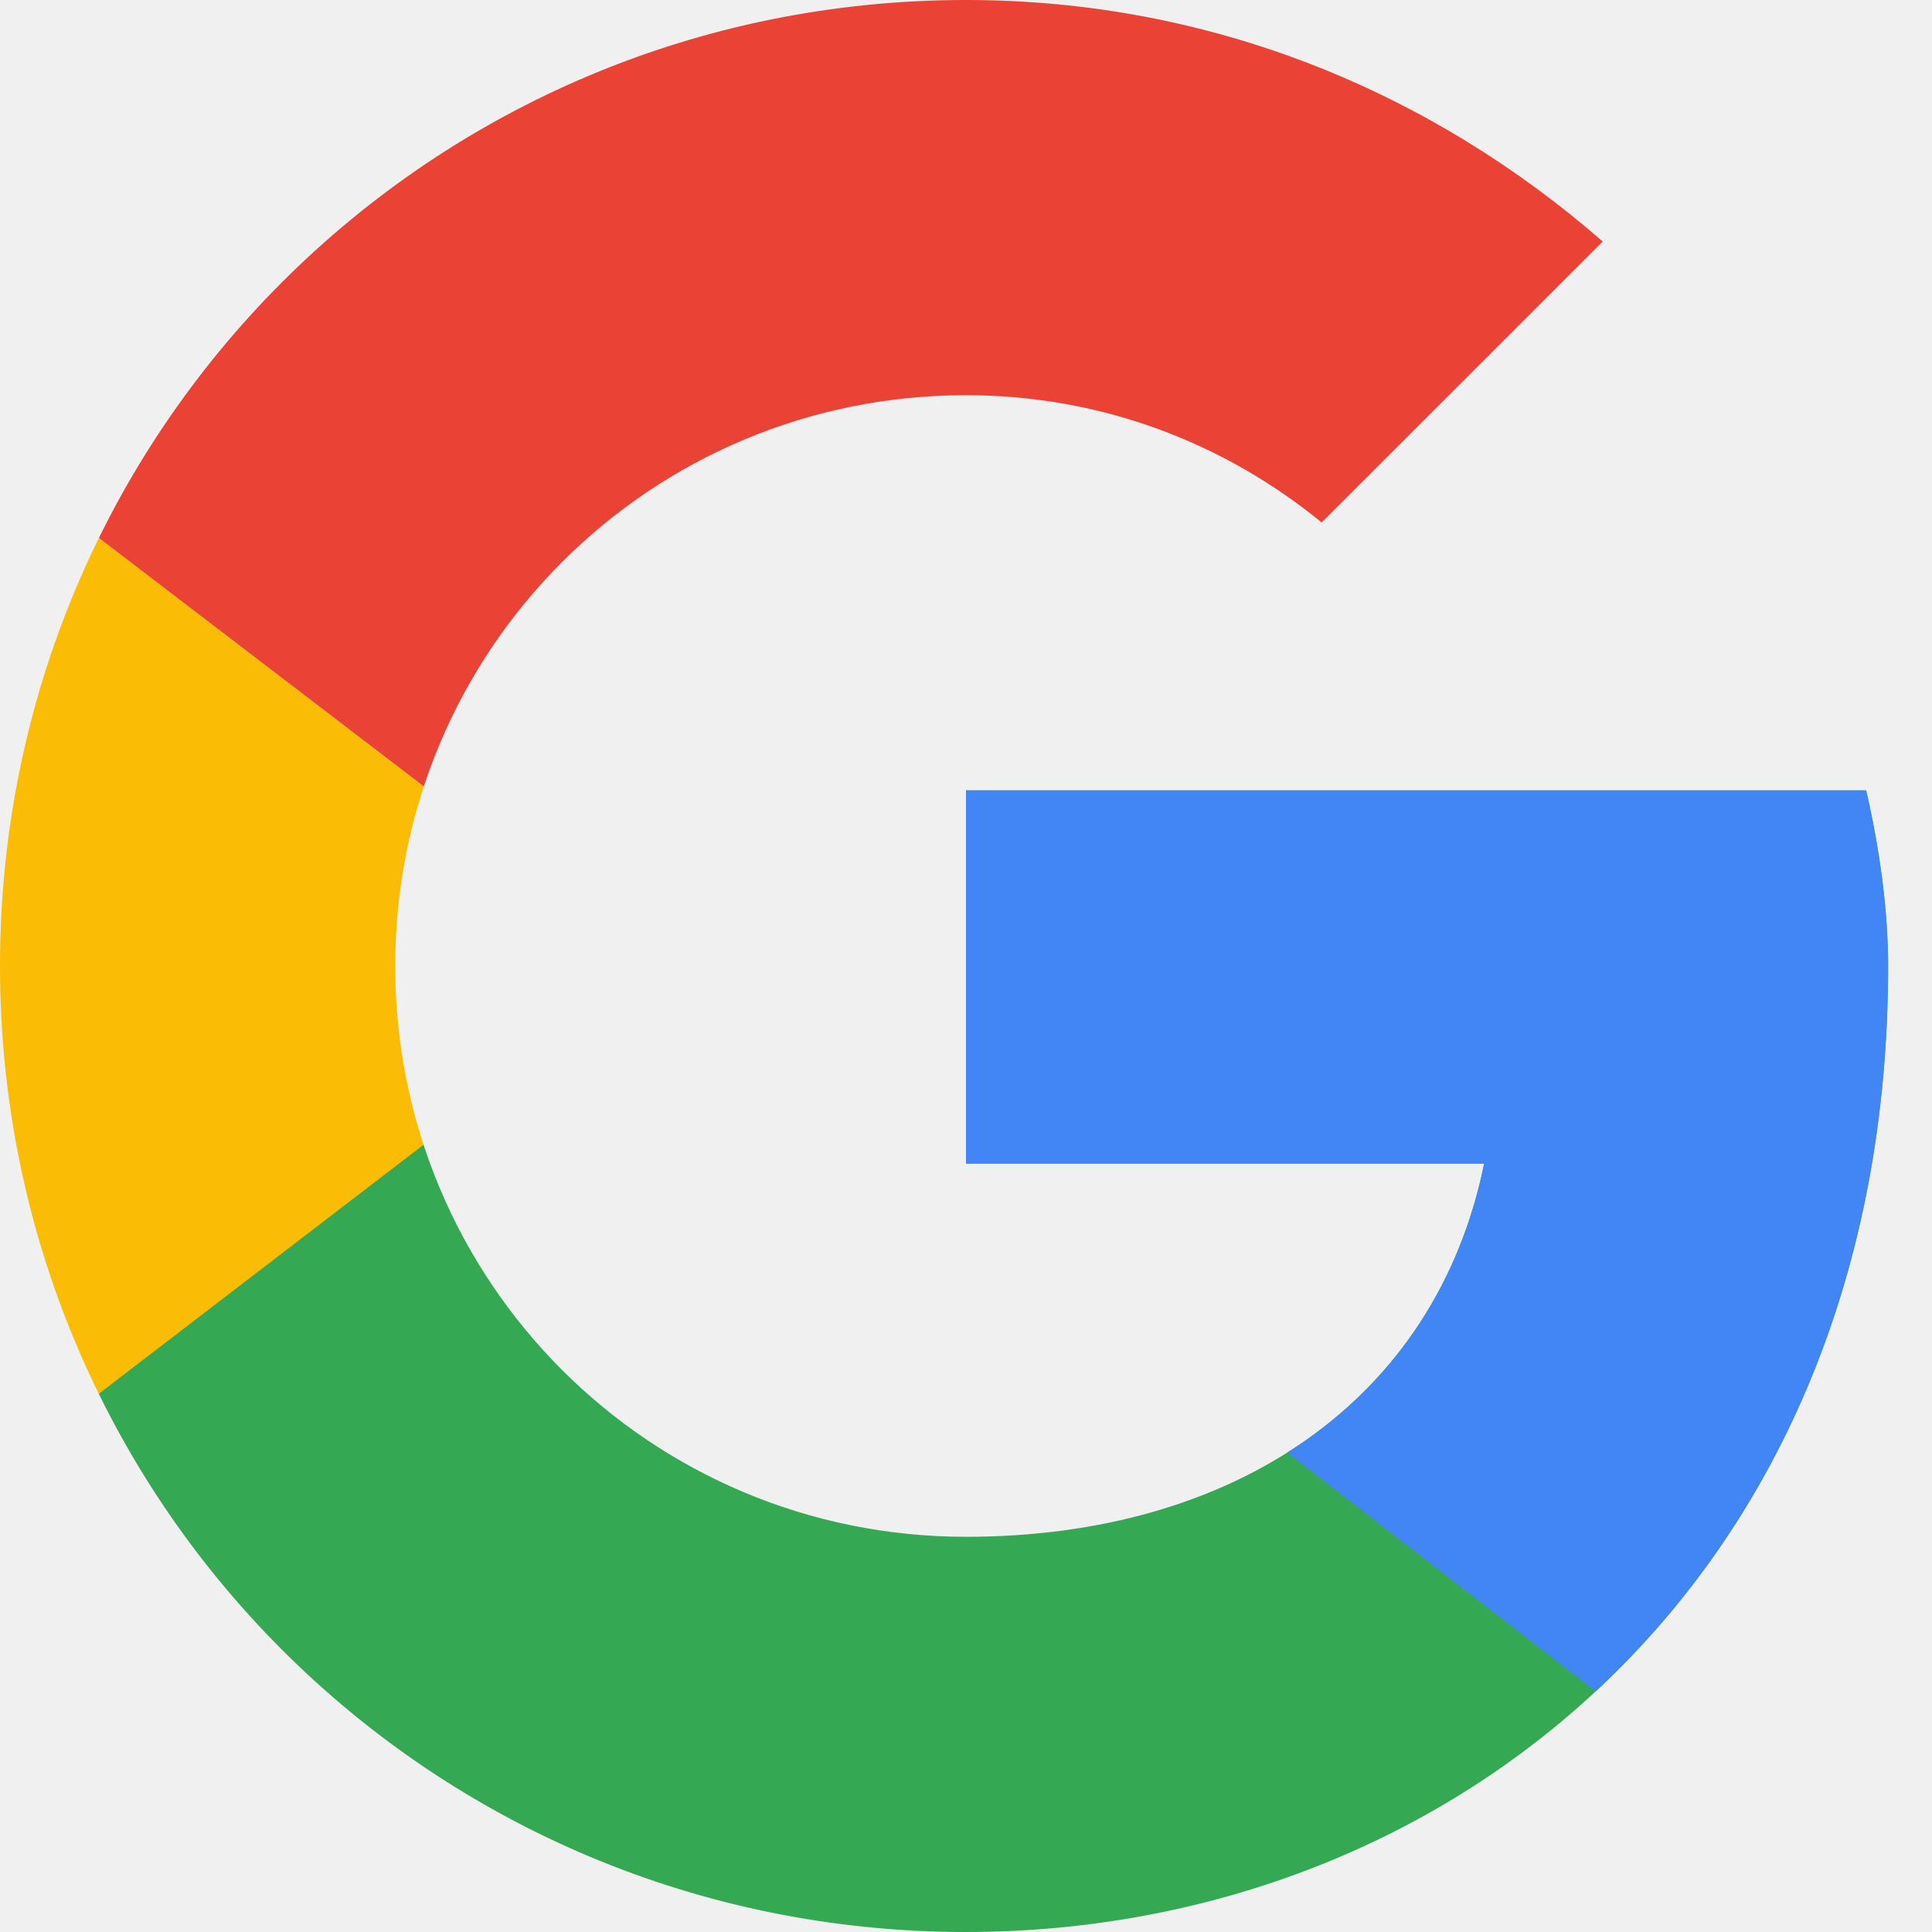
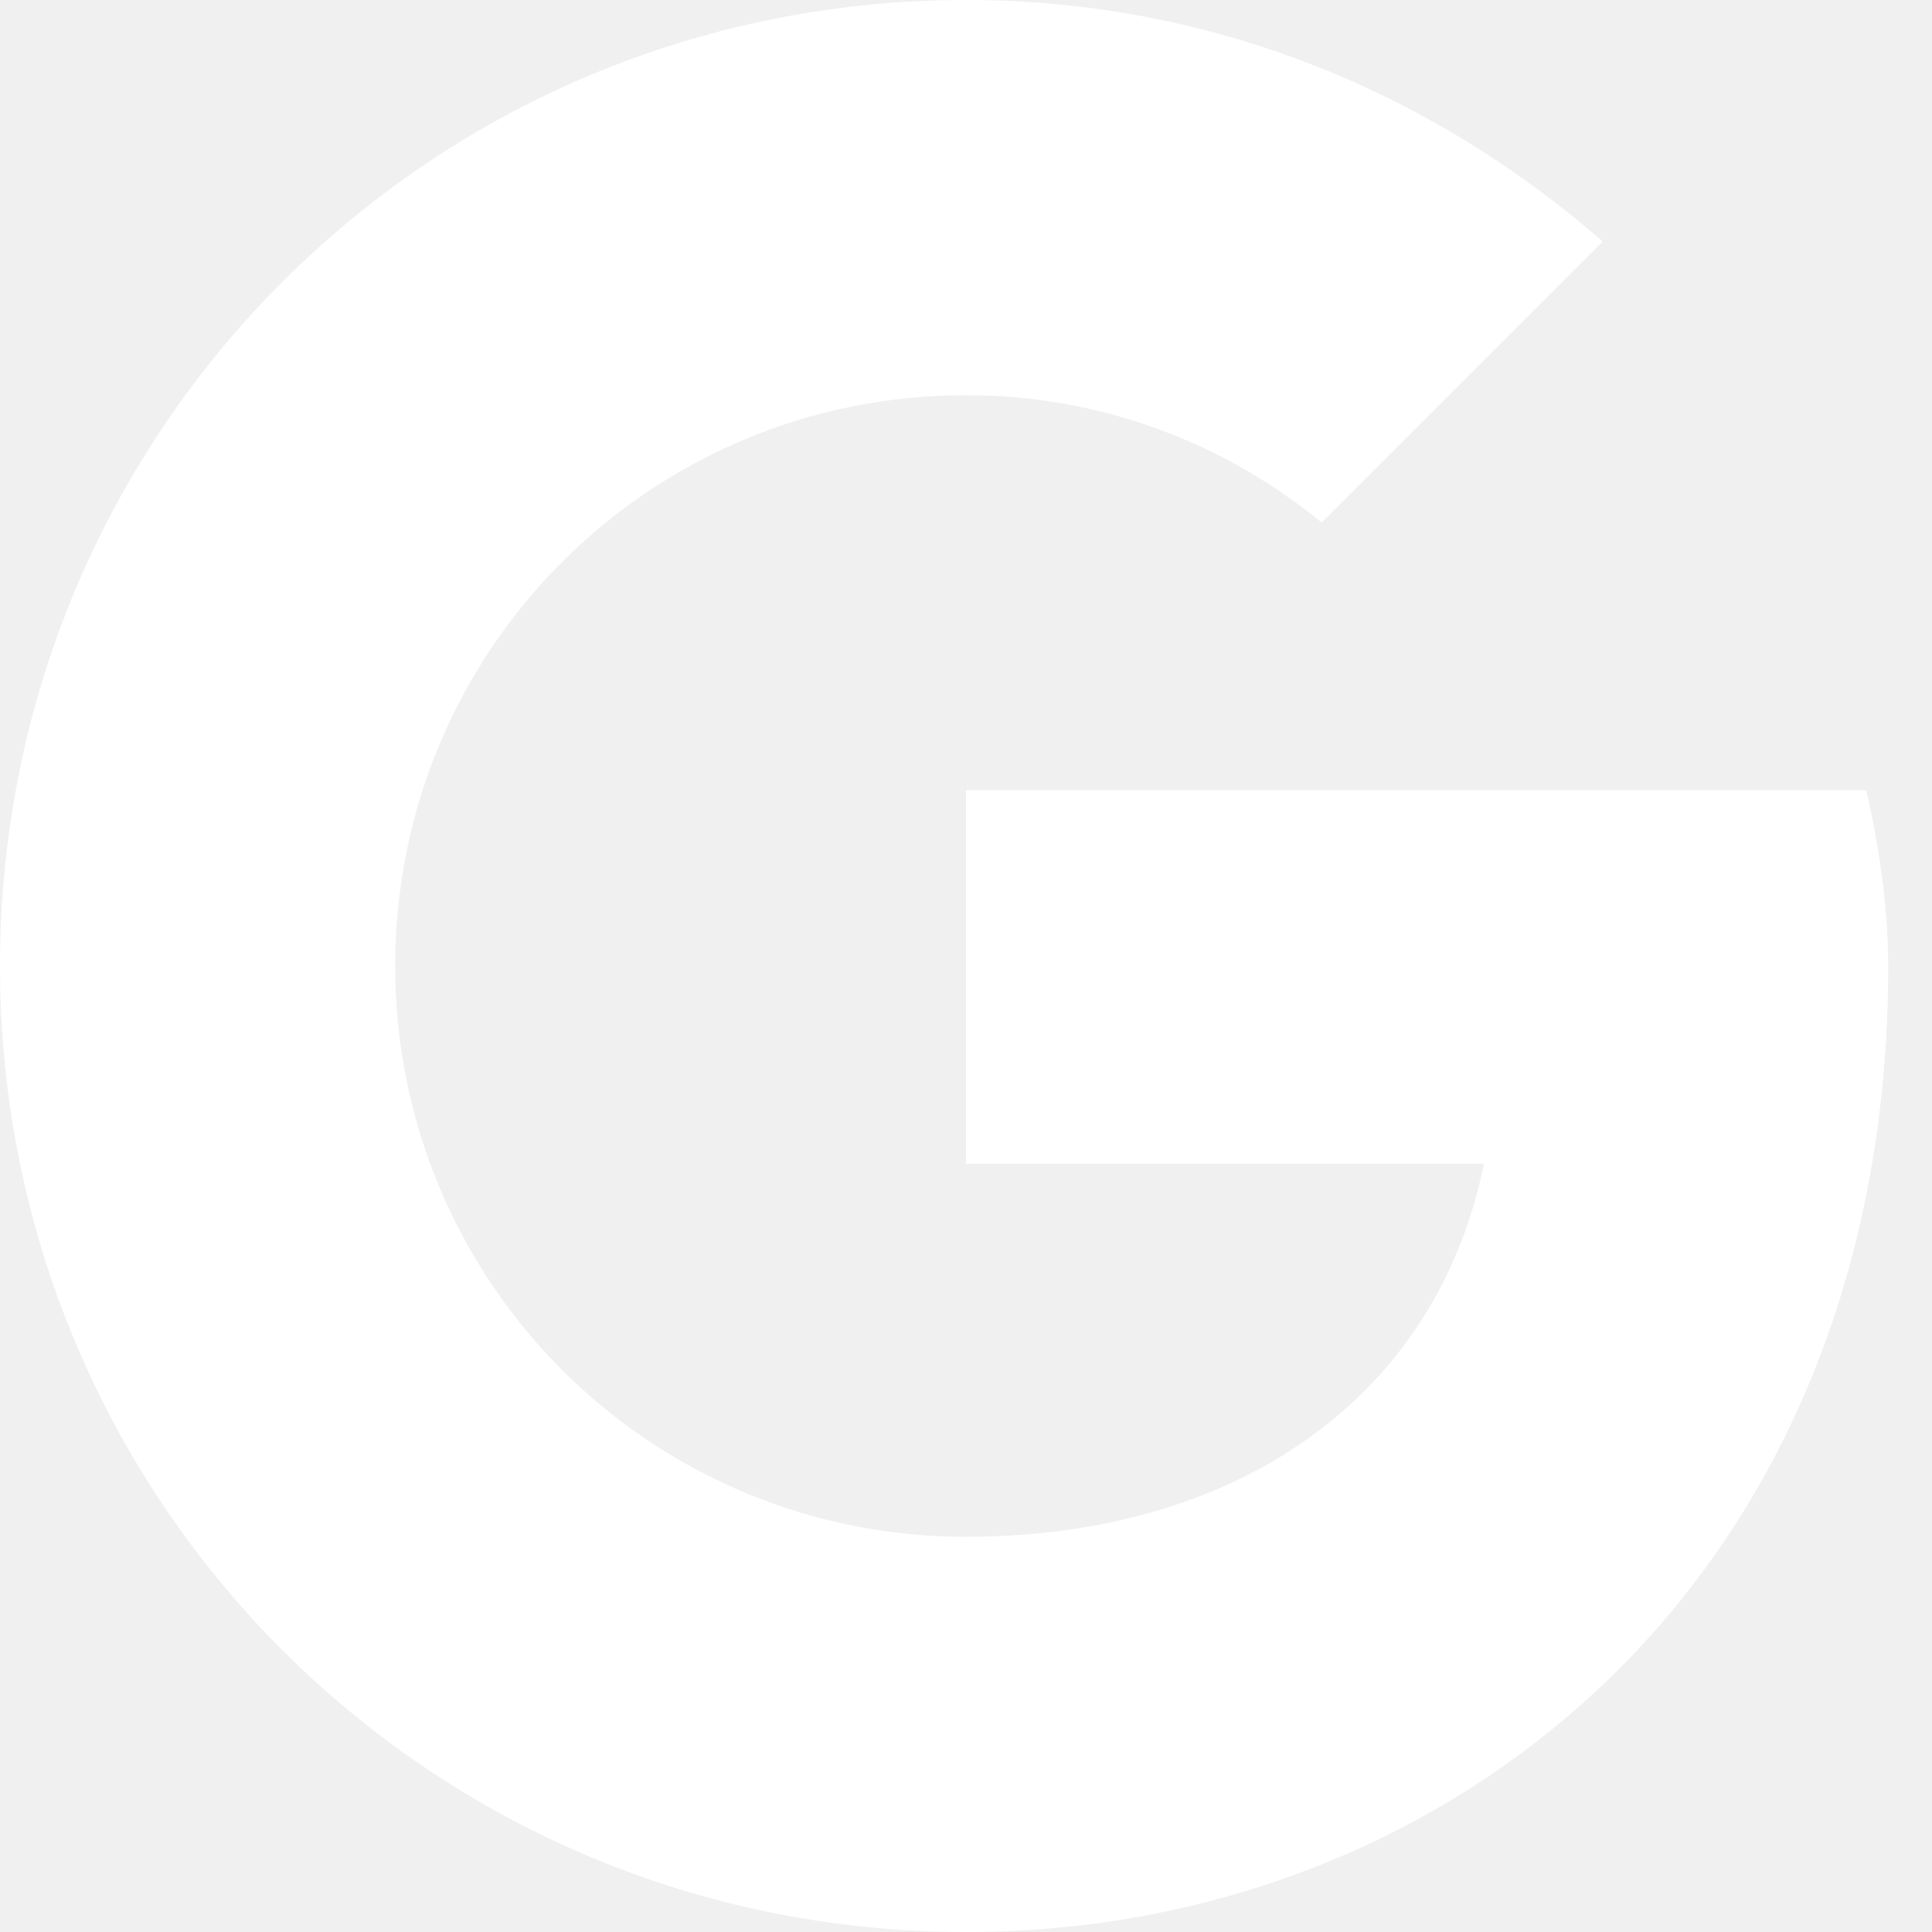
- <svg xmlns="http://www.w3.org/2000/svg" xmlns:xlink="http://www.w3.org/1999/xlink" width="36px" height="36px" viewBox="0 0 36 36" version="1.1">
+ <svg xmlns="http://www.w3.org/2000/svg" xmlns:xlink="http://www.w3.org/1999/xlink" width="36" height="36" viewBox="0 0 36 36">
  <defs>
-     <path d="M34.773,14.727 L18,14.727 L18,21.682 L27.655,21.682 C26.755,26.1 22.991,28.636 18,28.636 C12.109,28.636 7.364,23.891 7.364,18 C7.364,12.109 12.109,7.364 18,7.364 C20.536,7.364 22.827,8.264 24.627,9.736 L29.864,4.5 C26.673,1.718 22.582,0 18,0 C8.018,0 0,8.018 0,18 C0,27.982 8.018,36 18,36 C27,36 35.182,29.455 35.182,18 C35.182,16.936 35.018,15.791 34.773,14.727 Z" id="path-1" />
-     <path d="M34.773,14.727 L18,14.727 L18,21.682 L27.655,21.682 C26.755,26.1 22.991,28.636 18,28.636 C12.109,28.636 7.364,23.891 7.364,18 C7.364,12.109 12.109,7.364 18,7.364 C20.536,7.364 22.827,8.264 24.627,9.736 L29.864,4.5 C26.673,1.718 22.582,0 18,0 C8.018,0 0,8.018 0,18 C0,27.982 8.018,36 18,36 C27,36 35.182,29.455 35.182,18 C35.182,16.936 35.018,15.791 34.773,14.727 Z" id="path-3" />
-     <path d="M34.773,14.727 L18,14.727 L18,21.682 L27.655,21.682 C26.755,26.1 22.991,28.636 18,28.636 C12.109,28.636 7.364,23.891 7.364,18 C7.364,12.109 12.109,7.364 18,7.364 C20.536,7.364 22.827,8.264 24.627,9.736 L29.864,4.5 C26.673,1.718 22.582,0 18,0 C8.018,0 0,8.018 0,18 C0,27.982 8.018,36 18,36 C27,36 35.182,29.455 35.182,18 C35.182,16.936 35.018,15.791 34.773,14.727 Z" id="path-5" />
-     <path d="M34.773,14.727 L18,14.727 L18,21.682 L27.655,21.682 C26.755,26.1 22.991,28.636 18,28.636 C12.109,28.636 7.364,23.891 7.364,18 C7.364,12.109 12.109,7.364 18,7.364 C20.536,7.364 22.827,8.264 24.627,9.736 L29.864,4.5 C26.673,1.718 22.582,0 18,0 C8.018,0 0,8.018 0,18 C0,27.982 8.018,36 18,36 C27,36 35.182,29.455 35.182,18 C35.182,16.936 35.018,15.791 34.773,14.727 Z" id="path-7" />
+     <path id="a" d="M34.773 14.727H18v6.955h9.655c-.9 4.418-4.664 6.954-9.655 6.954A10.615 10.615 0 017.364 18c0-5.89 4.745-10.636 10.636-10.636 2.536 0 4.827.9 6.627 2.372L29.864 4.5C26.673 1.718 22.582 0 18 0 8.018 0 0 8.018 0 18s8.018 18 18 18c9 0 17.182-6.545 17.182-18 0-1.064-.164-2.21-.41-3.273z" />
  </defs>
-   <g id="Final" stroke="none" stroke-width="1" fill="none" fill-rule="evenodd">
-     <g id="01_Dekk/Login" transform="translate(-733, -704)">
-       <g id="Group-3" transform="translate(482, 167)">
-         <g id="-g-Google__G__Logo" transform="translate(251, 537)">
-           <g id="Clipped">
-             <mask id="mask-2" fill="white">
-               <use xlink:href="#path-1" />
-             </mask>
-             <g id="a" />
-             <polygon id="Path" fill="#FBBC05" fill-rule="nonzero" mask="url(#mask-2)" points="-1.636 28.636 -1.636 7.364 12.273 18" />
-           </g>
-           <g id="Clipped">
-             <mask id="mask-4" fill="white">
-               <use xlink:href="#path-3" />
-             </mask>
-             <g id="a" />
-             <polygon id="Path" fill="#EA4335" fill-rule="nonzero" mask="url(#mask-4)" points="-1.636 7.364 12.273 18 18 13.009 37.636 9.818 37.636 -1.636 -1.636 -1.636" />
-           </g>
-           <g id="Clipped">
-             <mask id="mask-6" fill="white">
-               <use xlink:href="#path-5" />
-             </mask>
-             <g id="a" />
-             <polygon id="Path" fill="#34A853" fill-rule="nonzero" mask="url(#mask-6)" points="-1.636 28.636 22.909 9.818 29.373 10.636 37.636 -1.636 37.636 37.636 -1.636 37.636" />
-           </g>
-           <g id="Clipped">
-             <mask id="mask-8" fill="white">
-               <use xlink:href="#path-7" />
-             </mask>
-             <g id="a" />
-             <polygon id="Path" fill="#4285F4" fill-rule="nonzero" mask="url(#mask-8)" points="37.636 37.636 12.273 18 9 15.545 37.636 7.364" />
-           </g>
-         </g>
-       </g>
+   <defs>
+     <use xlink:href="#a" />
+     <use id="c" xlink:href="#a" />
+     <use id="e" xlink:href="#a" />
+     <use id="g" xlink:href="#a" />
+   </defs>
+   <g fill="none" fill-rule="evenodd">
+     <g>
+       <mask id="b" fill="#fff">
+         <use xlink:href="#a" />
+       </mask>
+       <path fill="#fff" fill-rule="nonzero" d="M-1.636 28.636V7.364L12.273 18z" mask="url(#b)" />
+     </g>
+     <g>
+       <mask id="d" fill="#fff">
+         <use xlink:href="#c" />
+       </mask>
+       <path fill="#fff" fill-rule="nonzero" d="M-1.636 7.364L12.273 18 18 13.009l19.636-3.191V-1.636H-1.636z" mask="url(#d)" />
+     </g>
+     <g>
+       <mask id="f" fill="#fff">
+         <use xlink:href="#e" />
+       </mask>
+       <path fill="#fff" fill-rule="nonzero" d="M-1.636 28.636L22.909 9.818l6.464.818 8.263-12.272v39.272H-1.636z" mask="url(#f)" />
+     </g>
+     <g>
+       <mask id="h" fill="#fff">
+         <use xlink:href="#g" />
+       </mask>
+       <path fill="#fff" fill-rule="nonzero" d="M37.636 37.636L12.273 18 9 15.545l28.636-8.181z" mask="url(#h)" />
    </g>
  </g>
</svg>
